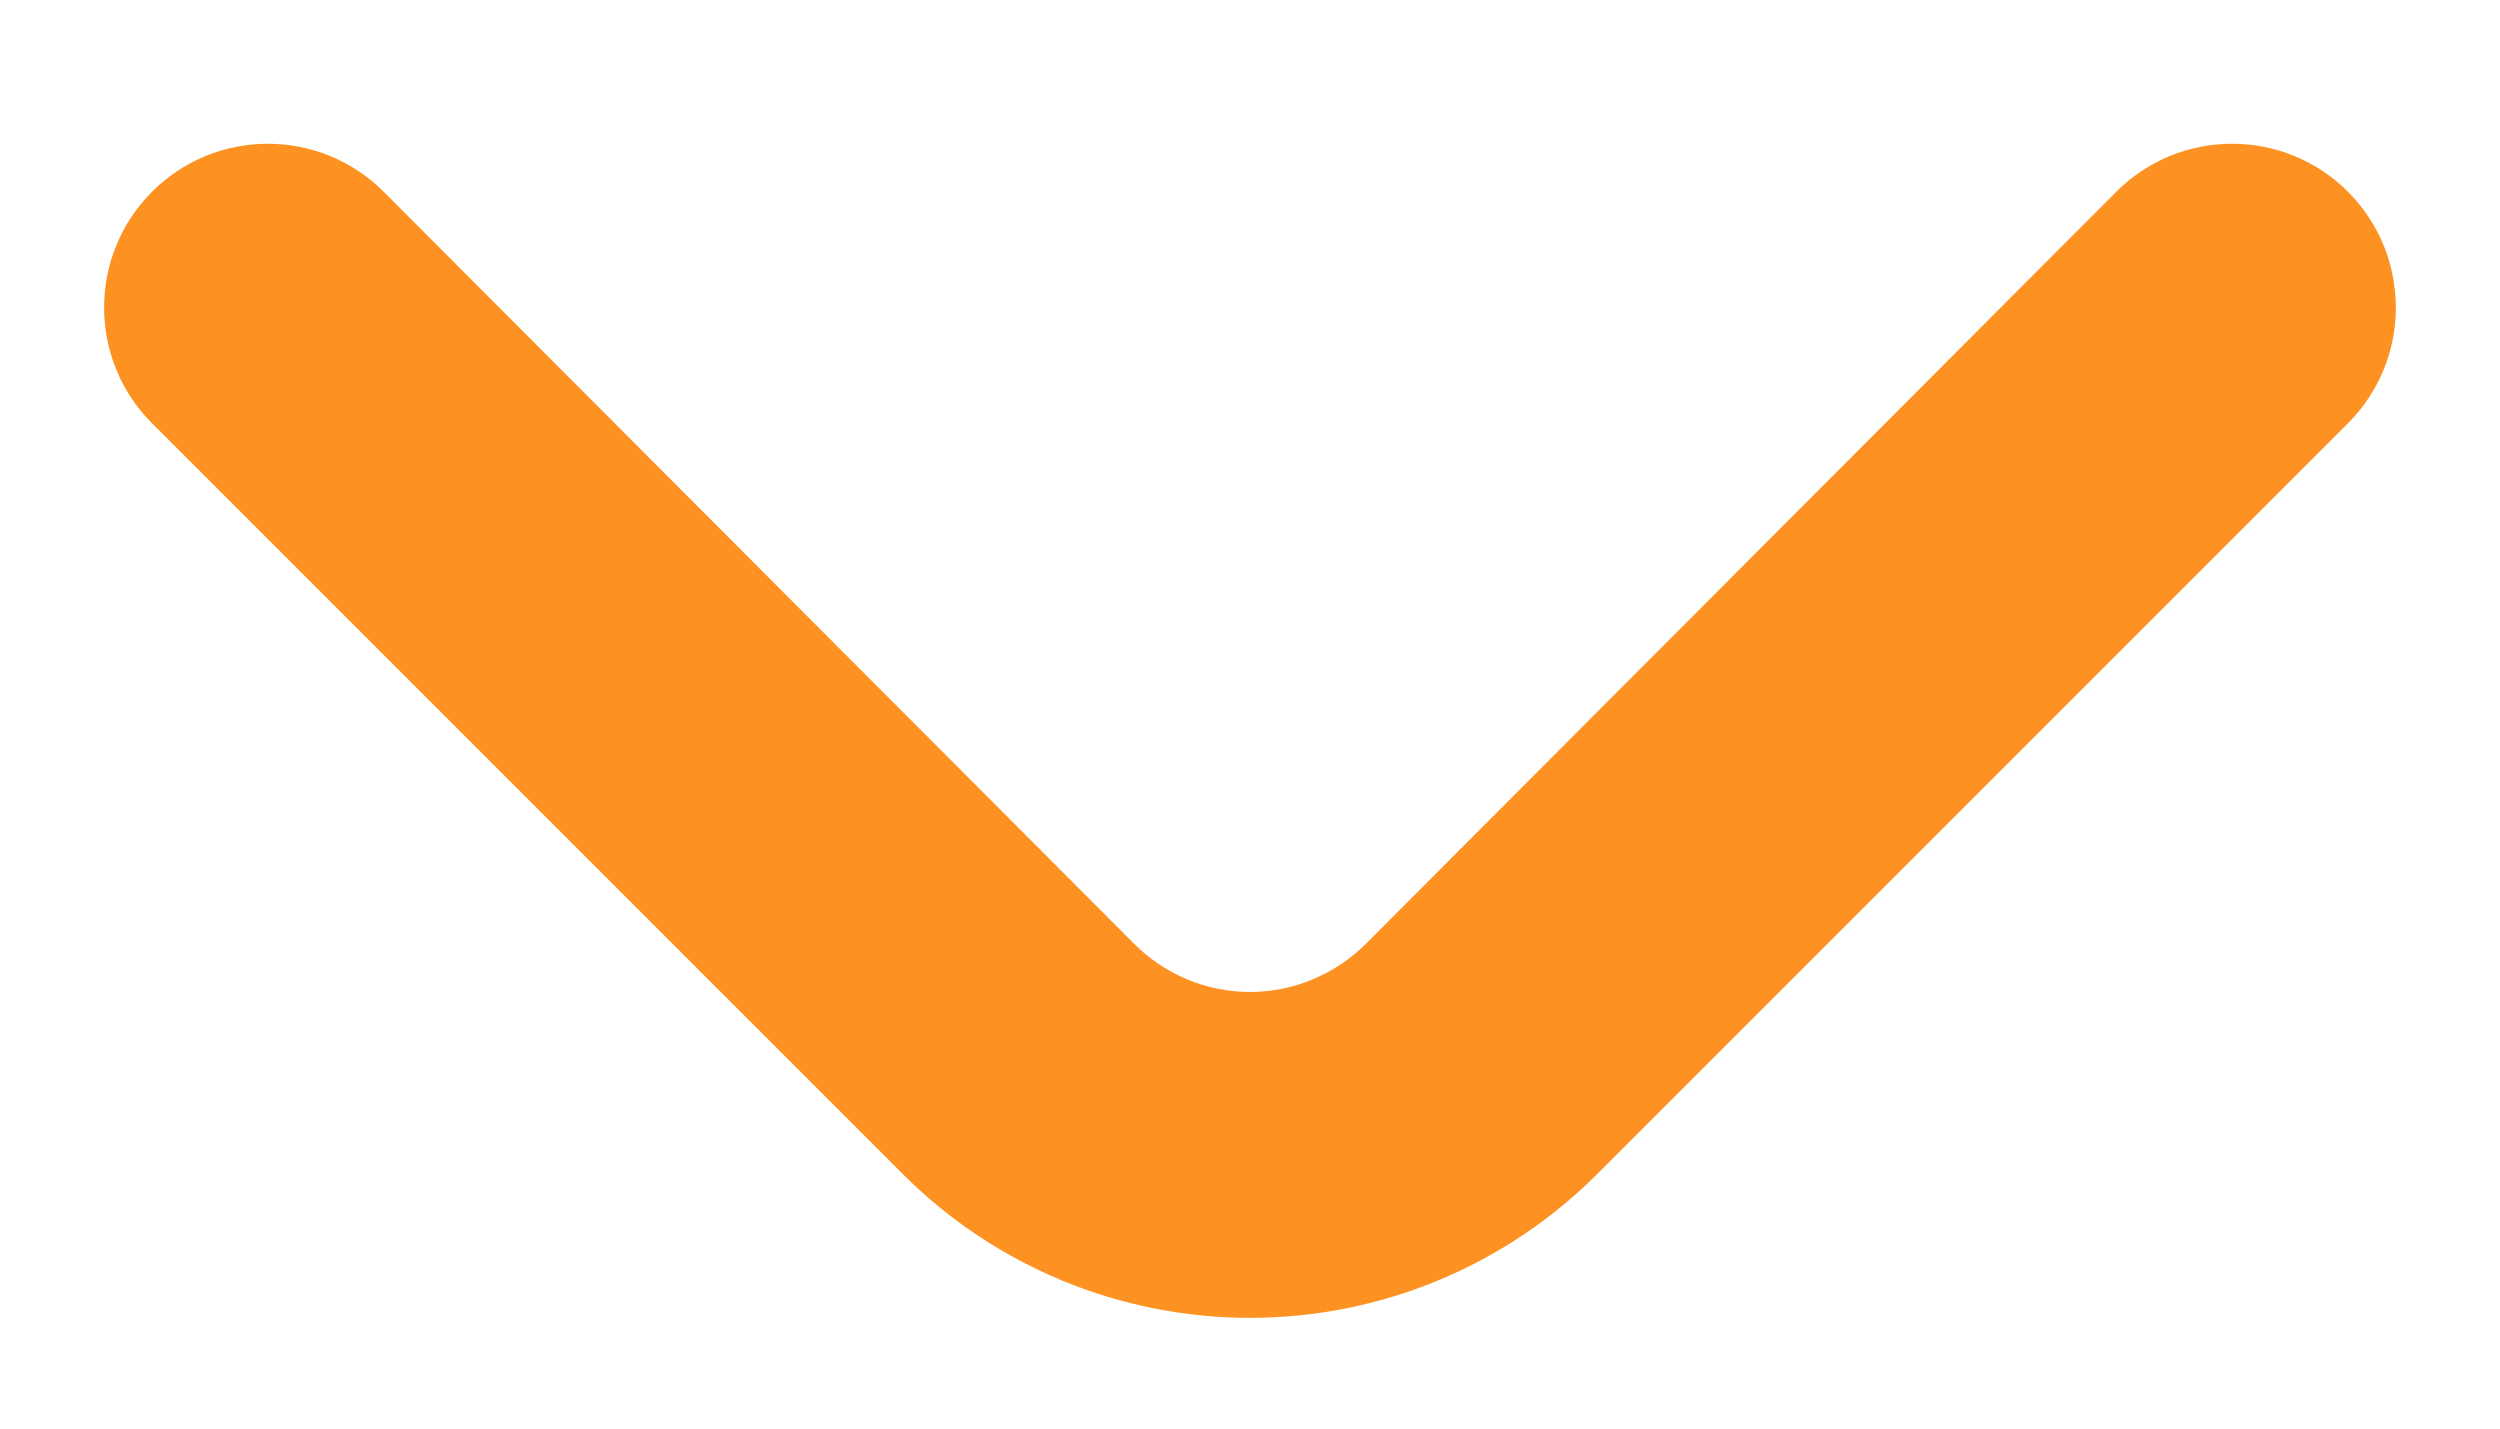
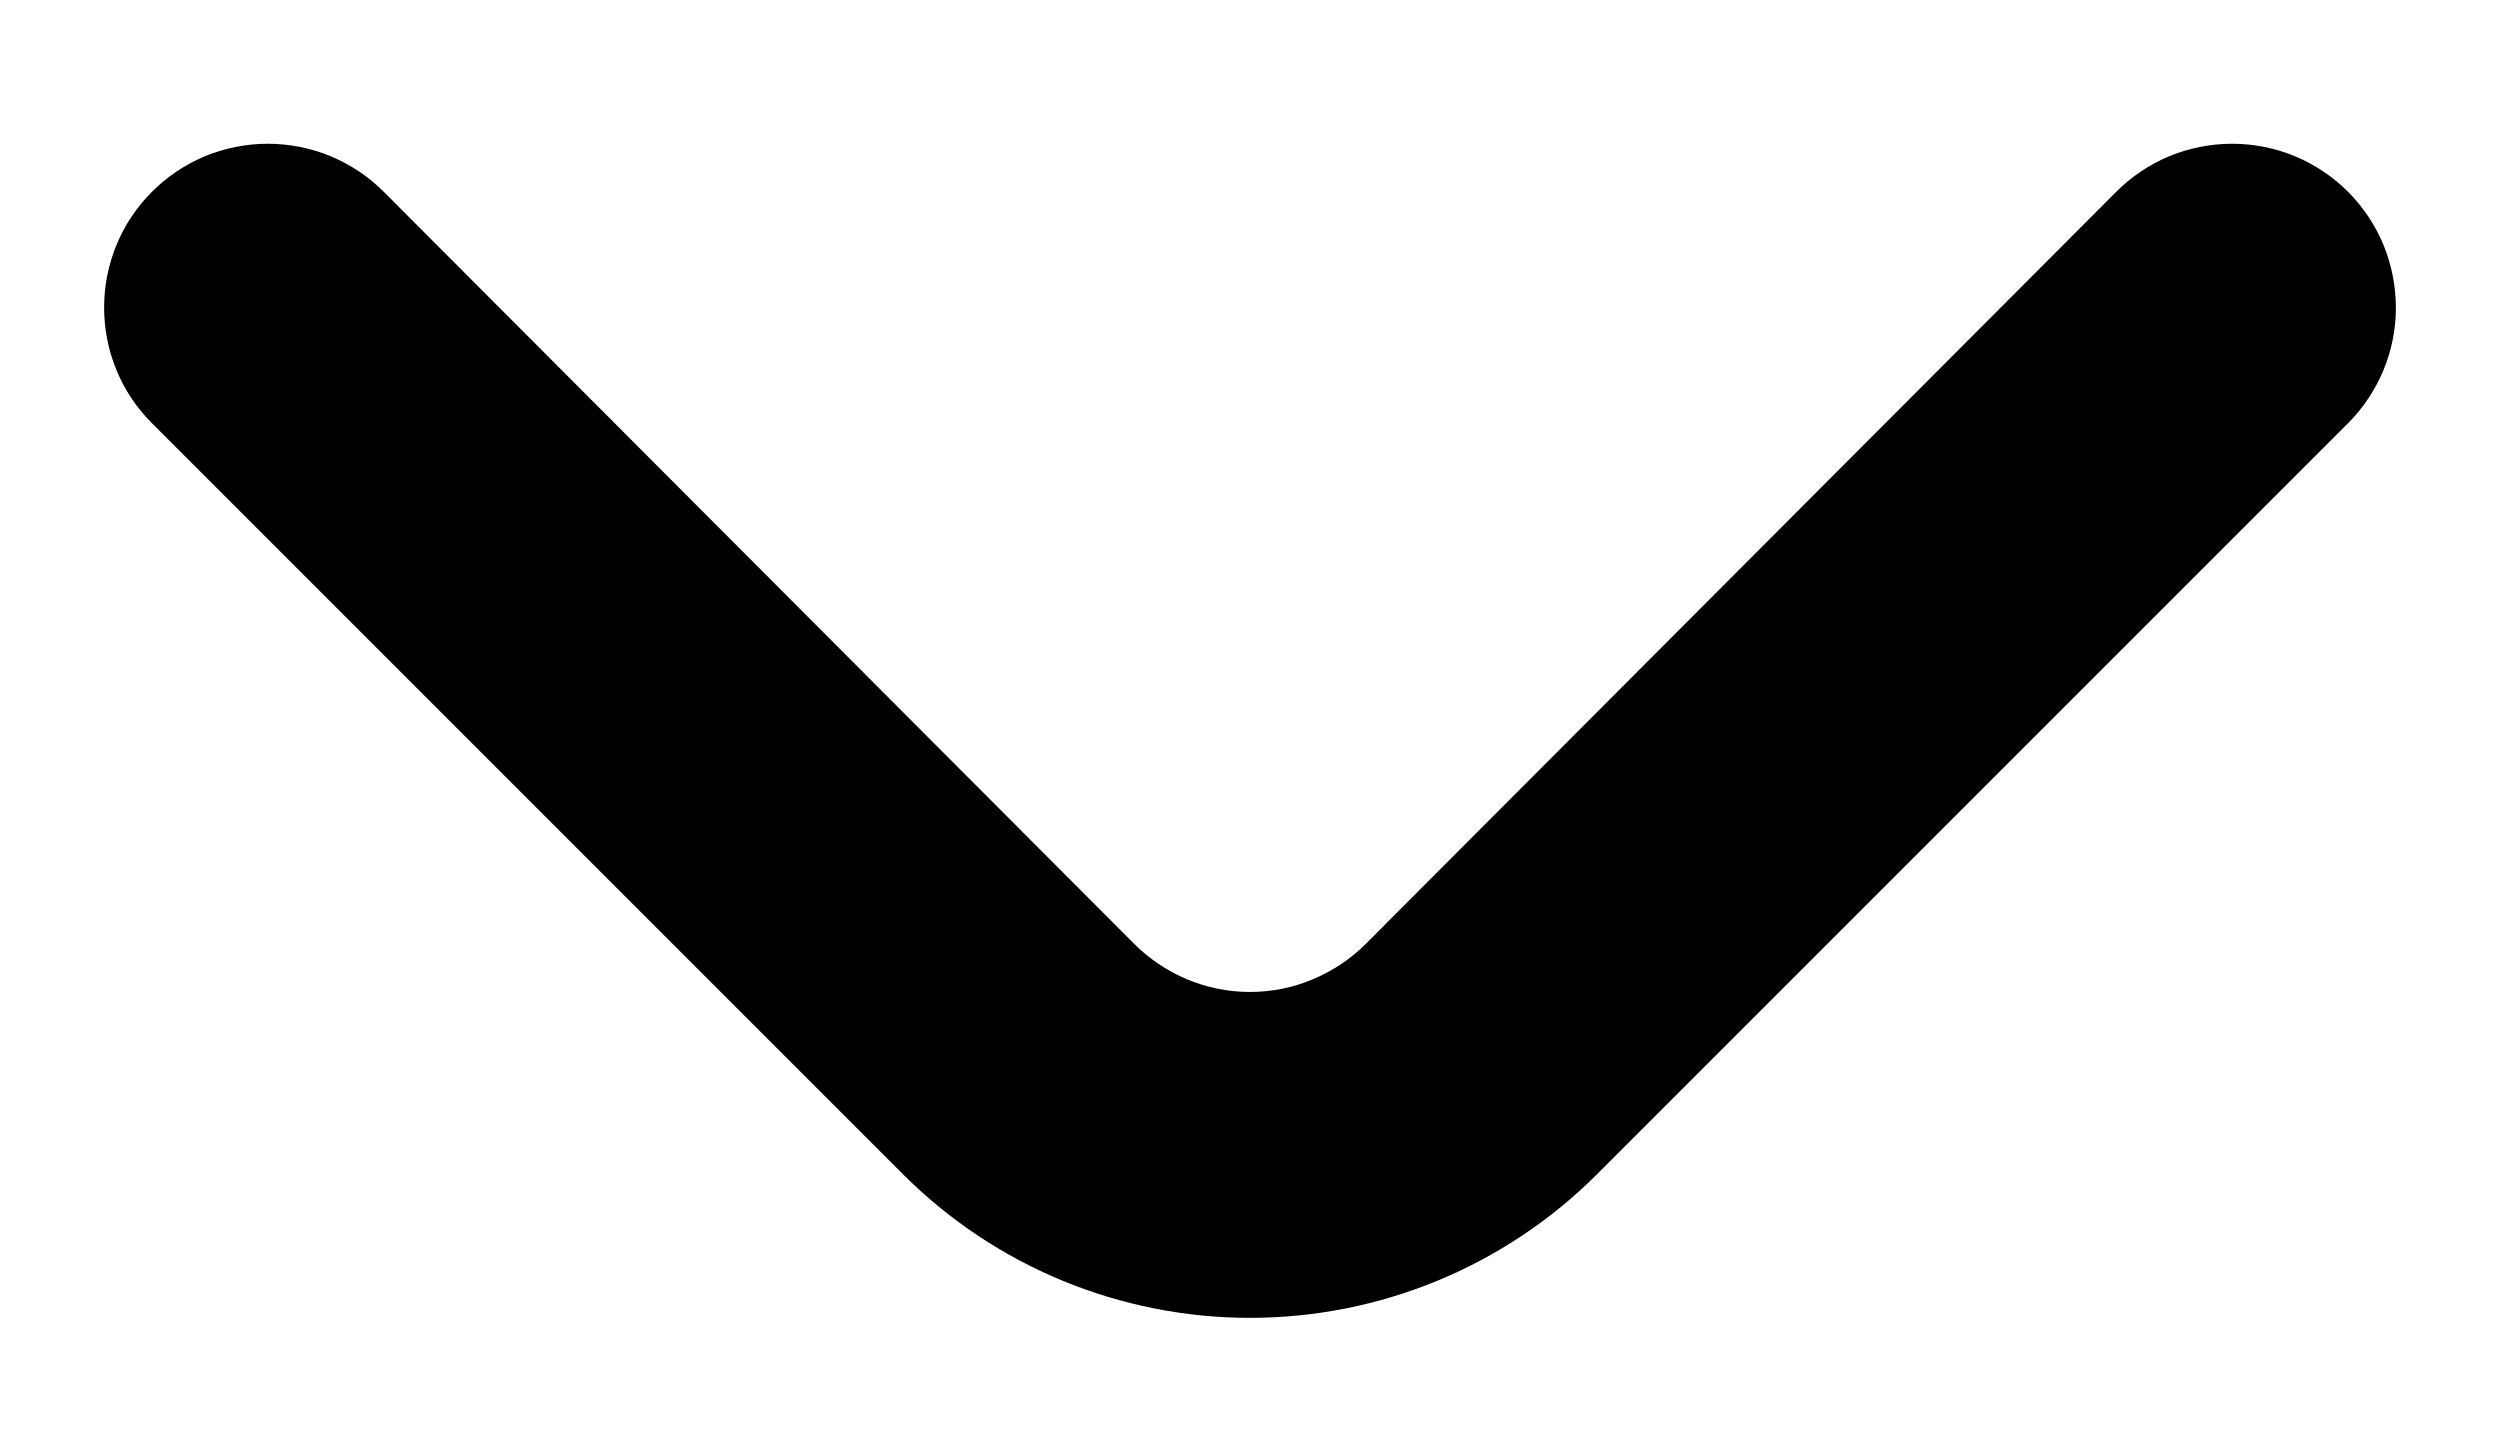
- <svg xmlns="http://www.w3.org/2000/svg" width="14" height="8" viewBox="0 0 14 8" fill="none">
-   <path d="M7.651 5.283C7.566 5.369 7.464 5.437 7.352 5.484C7.241 5.531 7.121 5.555 7 5.555C6.879 5.555 6.759 5.531 6.647 5.484C6.536 5.437 6.434 5.369 6.349 5.283L2.151 1.076C2.066 0.99 1.964 0.922 1.852 0.875C1.741 0.829 1.621 0.805 1.5 0.805C1.379 0.805 1.259 0.829 1.147 0.875C1.036 0.922 0.934 0.99 0.849 1.076C0.678 1.248 0.583 1.48 0.583 1.722C0.583 1.964 0.678 2.197 0.849 2.368L5.057 6.576C5.572 7.091 6.271 7.38 7 7.38C7.729 7.38 8.428 7.091 8.943 6.576L13.151 2.368C13.32 2.198 13.416 1.967 13.417 1.727C13.417 1.606 13.394 1.486 13.349 1.375C13.303 1.263 13.236 1.162 13.151 1.076C13.066 0.99 12.964 0.922 12.852 0.875C12.741 0.829 12.621 0.805 12.5 0.805C12.379 0.805 12.259 0.829 12.147 0.875C12.036 0.922 11.934 0.99 11.849 1.076L7.651 5.283Z" fill="#FD9222" />
+ <svg xmlns="http://www.w3.org/2000/svg" width="14" height="8" viewBox="0 0 14 8" fill="currentColor">
+   <path d="M7.651 5.283C7.566 5.369 7.464 5.437 7.352 5.484C7.241 5.531 7.121 5.555 7 5.555C6.879 5.555 6.759 5.531 6.647 5.484C6.536 5.437 6.434 5.369 6.349 5.283L2.151 1.076C2.066 0.99 1.964 0.922 1.852 0.875C1.741 0.829 1.621 0.805 1.5 0.805C1.379 0.805 1.259 0.829 1.147 0.875C1.036 0.922 0.934 0.99 0.849 1.076C0.678 1.248 0.583 1.48 0.583 1.722C0.583 1.964 0.678 2.197 0.849 2.368L5.057 6.576C5.572 7.091 6.271 7.38 7 7.38C7.729 7.38 8.428 7.091 8.943 6.576L13.151 2.368C13.32 2.198 13.416 1.967 13.417 1.727C13.417 1.606 13.394 1.486 13.349 1.375C13.303 1.263 13.236 1.162 13.151 1.076C13.066 0.99 12.964 0.922 12.852 0.875C12.741 0.829 12.621 0.805 12.5 0.805C12.379 0.805 12.259 0.829 12.147 0.875C12.036 0.922 11.934 0.99 11.849 1.076L7.651 5.283Z" fill="currentColor" />
</svg>
